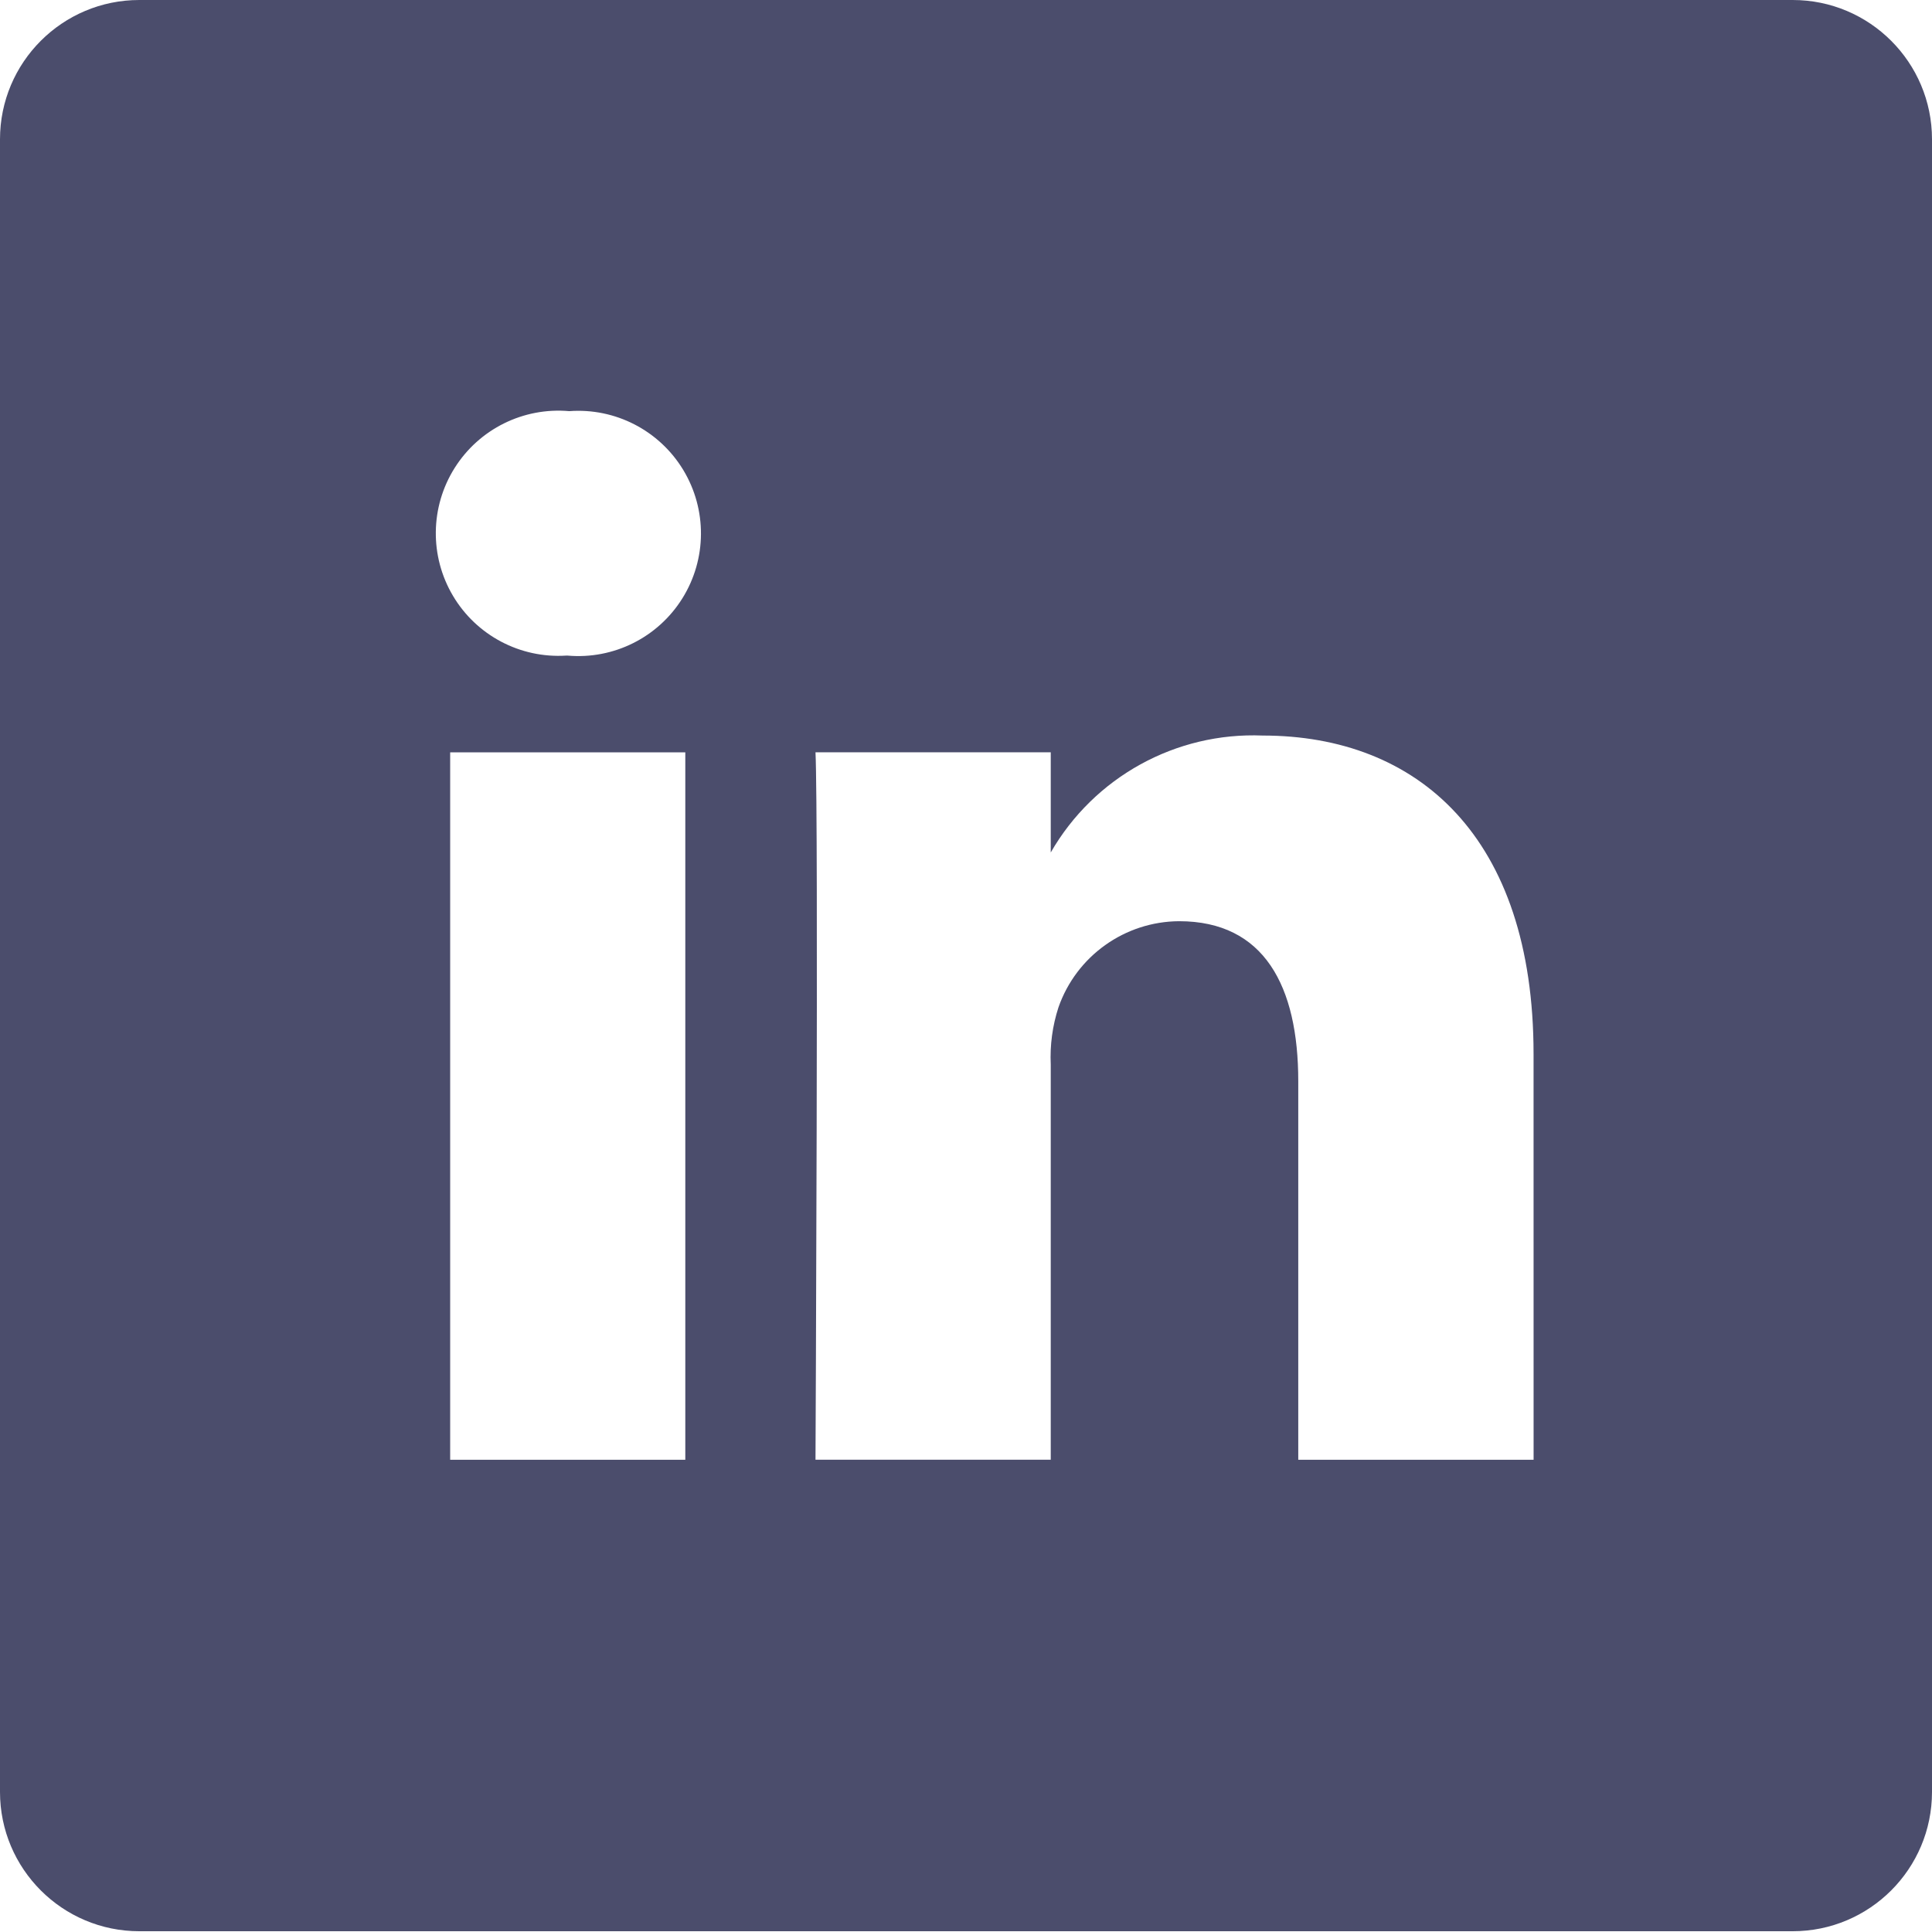
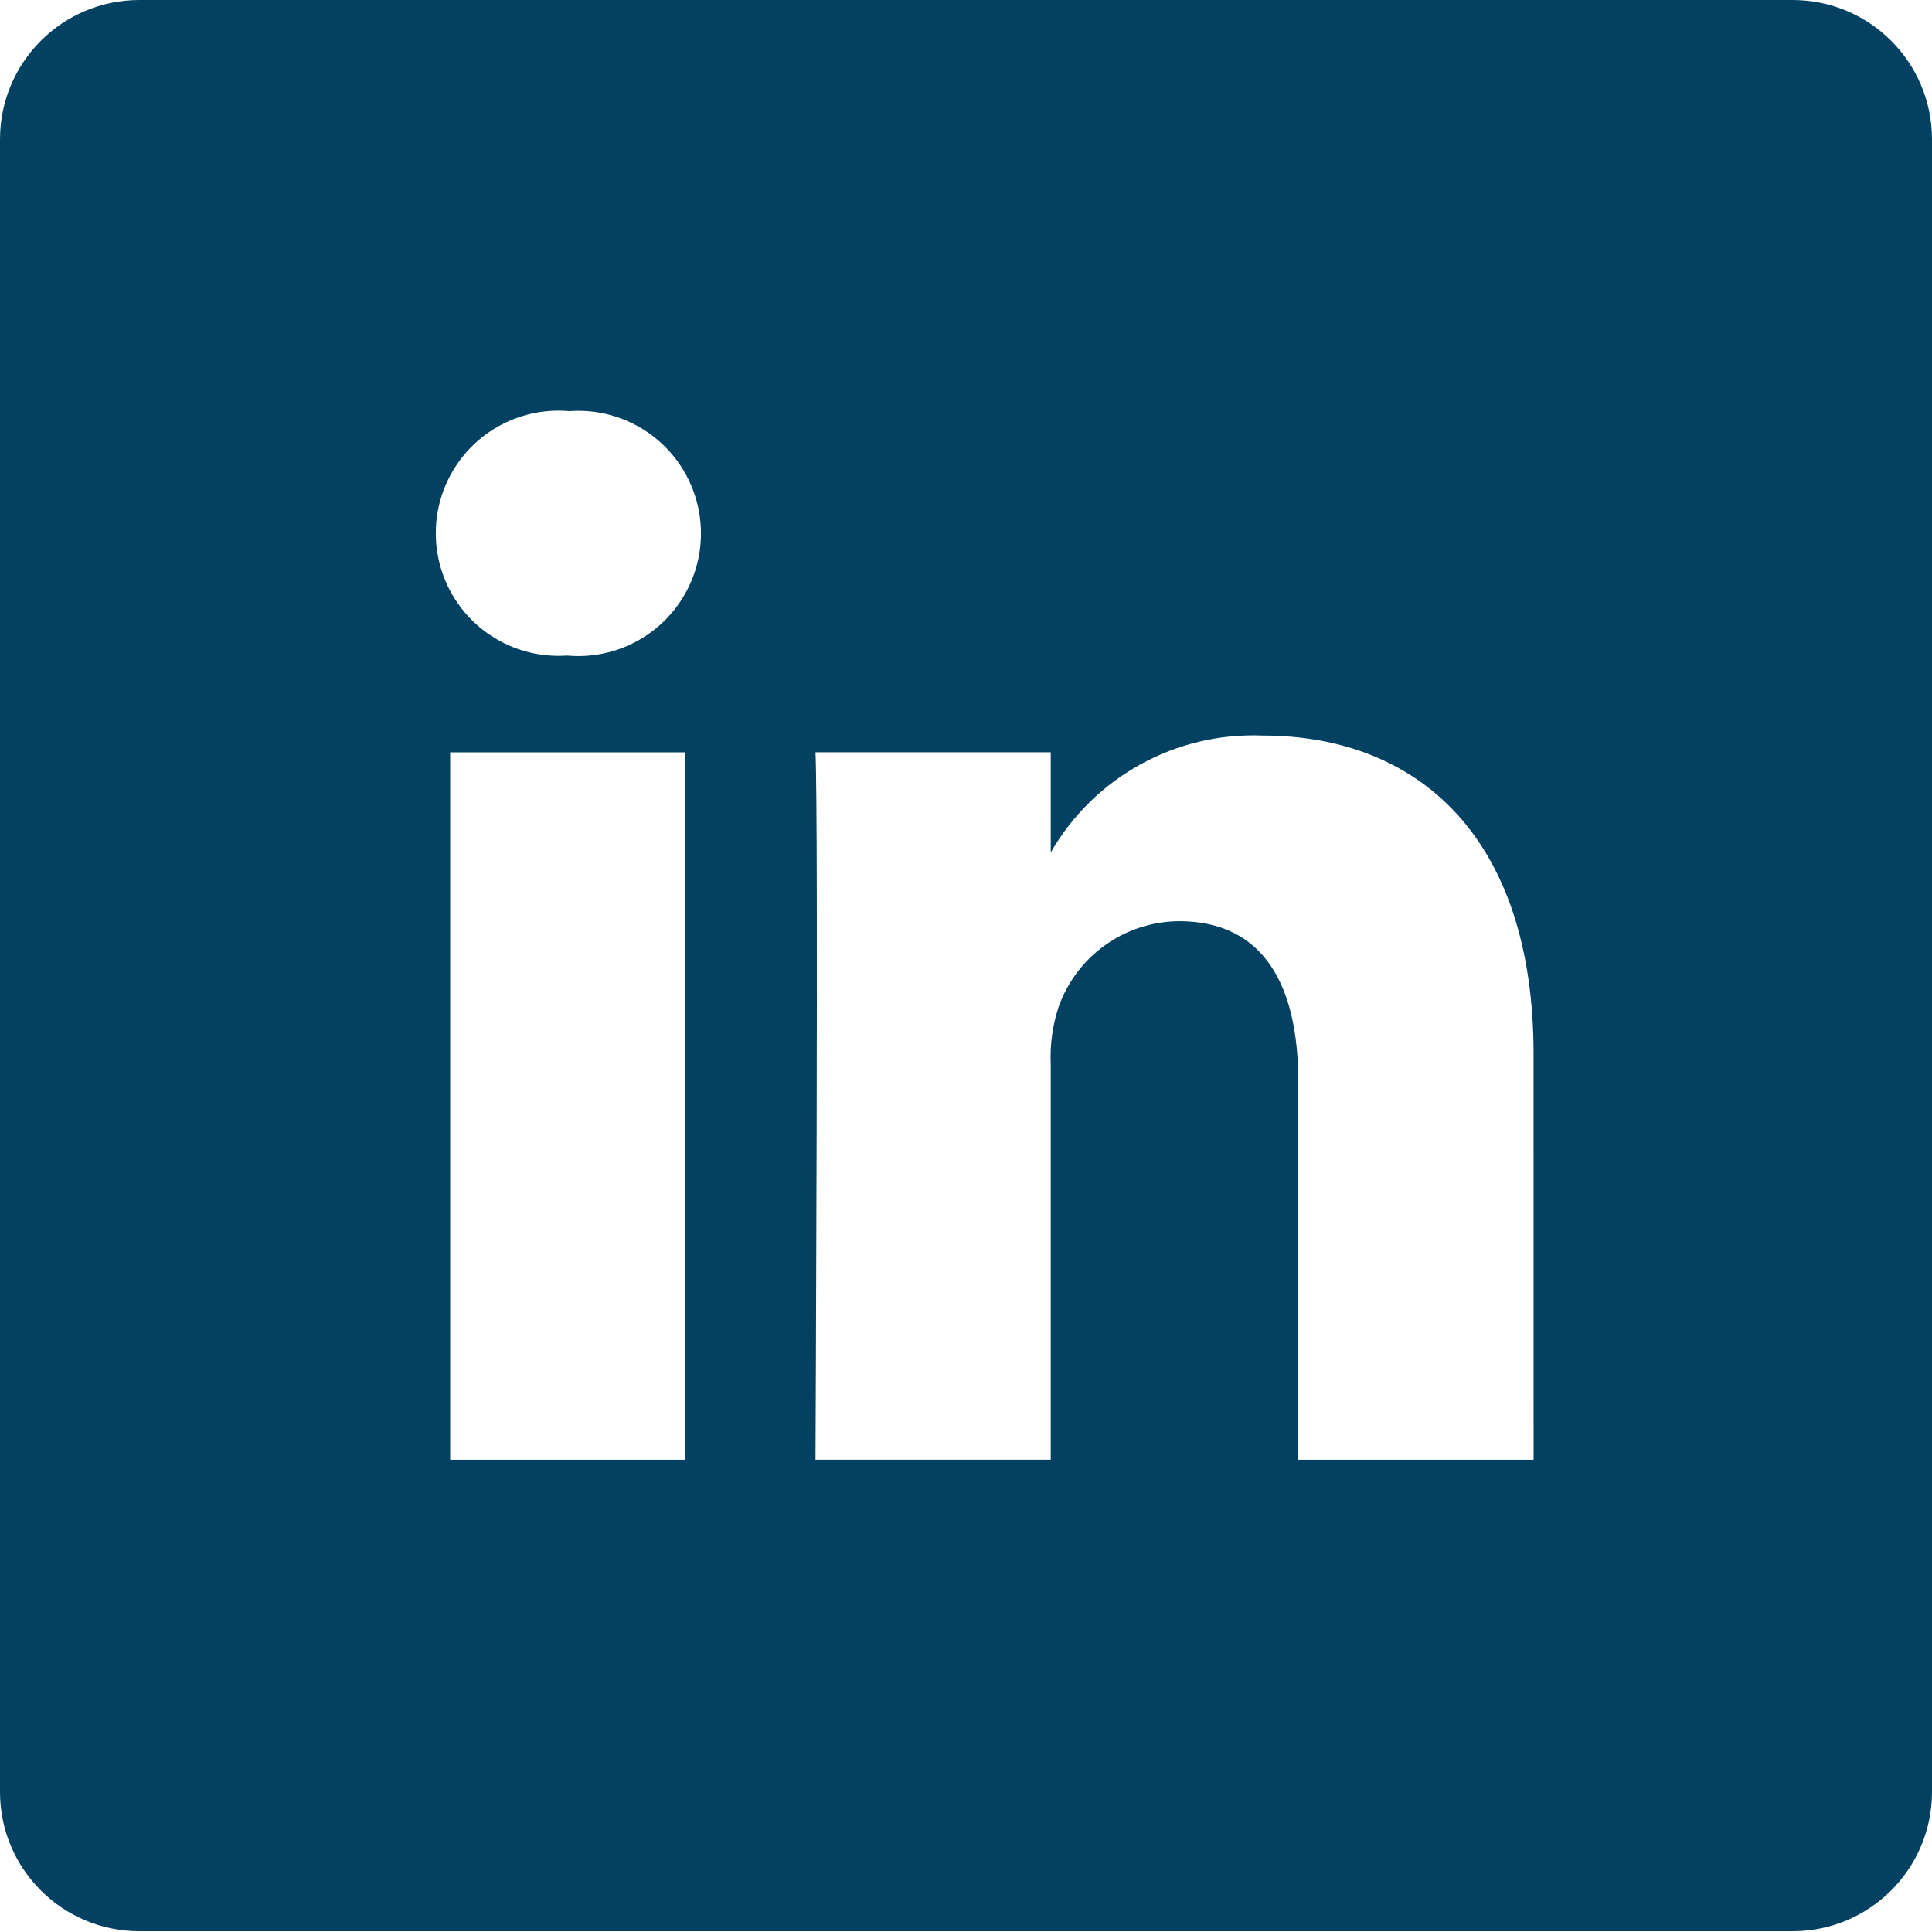
<svg xmlns="http://www.w3.org/2000/svg" width="48.067" height="48.048" viewBox="0 0 48.067 48.048">
-   <path id="linkedin" d="M44.6,0H3.467A3.466,3.466,0,0,0,0,3.465V44.583a3.466,3.466,0,0,0,3.467,3.465H44.6a3.466,3.466,0,0,0,3.467-3.465V3.465A3.466,3.466,0,0,0,44.6,0ZM17.05,36.318H11.2v-17.6H17.05ZM14.123,16.311h-.038a3.05,3.05,0,1,1,.077-6.082,3.051,3.051,0,1,1-.039,6.082ZM38.155,36.318H32.3V26.9c0-2.367-.847-3.981-2.965-3.981a3.2,3.2,0,0,0-3,2.14,4.005,4.005,0,0,0-.193,1.428v9.83H20.289s.077-15.951,0-17.6h5.853v2.492A5.811,5.811,0,0,1,31.416,18.3c3.851,0,6.738,2.516,6.738,7.922Zm0,0" fill="#4B4D6C" />
+   <path id="linkedin" d="M44.6,0H3.467A3.466,3.466,0,0,0,0,3.465V44.583a3.466,3.466,0,0,0,3.467,3.465H44.6a3.466,3.466,0,0,0,3.467-3.465V3.465A3.466,3.466,0,0,0,44.6,0ZM17.05,36.318H11.2v-17.6H17.05ZM14.123,16.311h-.038a3.05,3.05,0,1,1,.077-6.082,3.051,3.051,0,1,1-.039,6.082ZM38.155,36.318H32.3V26.9c0-2.367-.847-3.981-2.965-3.981a3.2,3.2,0,0,0-3,2.14,4.005,4.005,0,0,0-.193,1.428v9.83H20.289s.077-15.951,0-17.6h5.853v2.492A5.811,5.811,0,0,1,31.416,18.3c3.851,0,6.738,2.516,6.738,7.922Zm0,0" fill="#034163" />
</svg>
